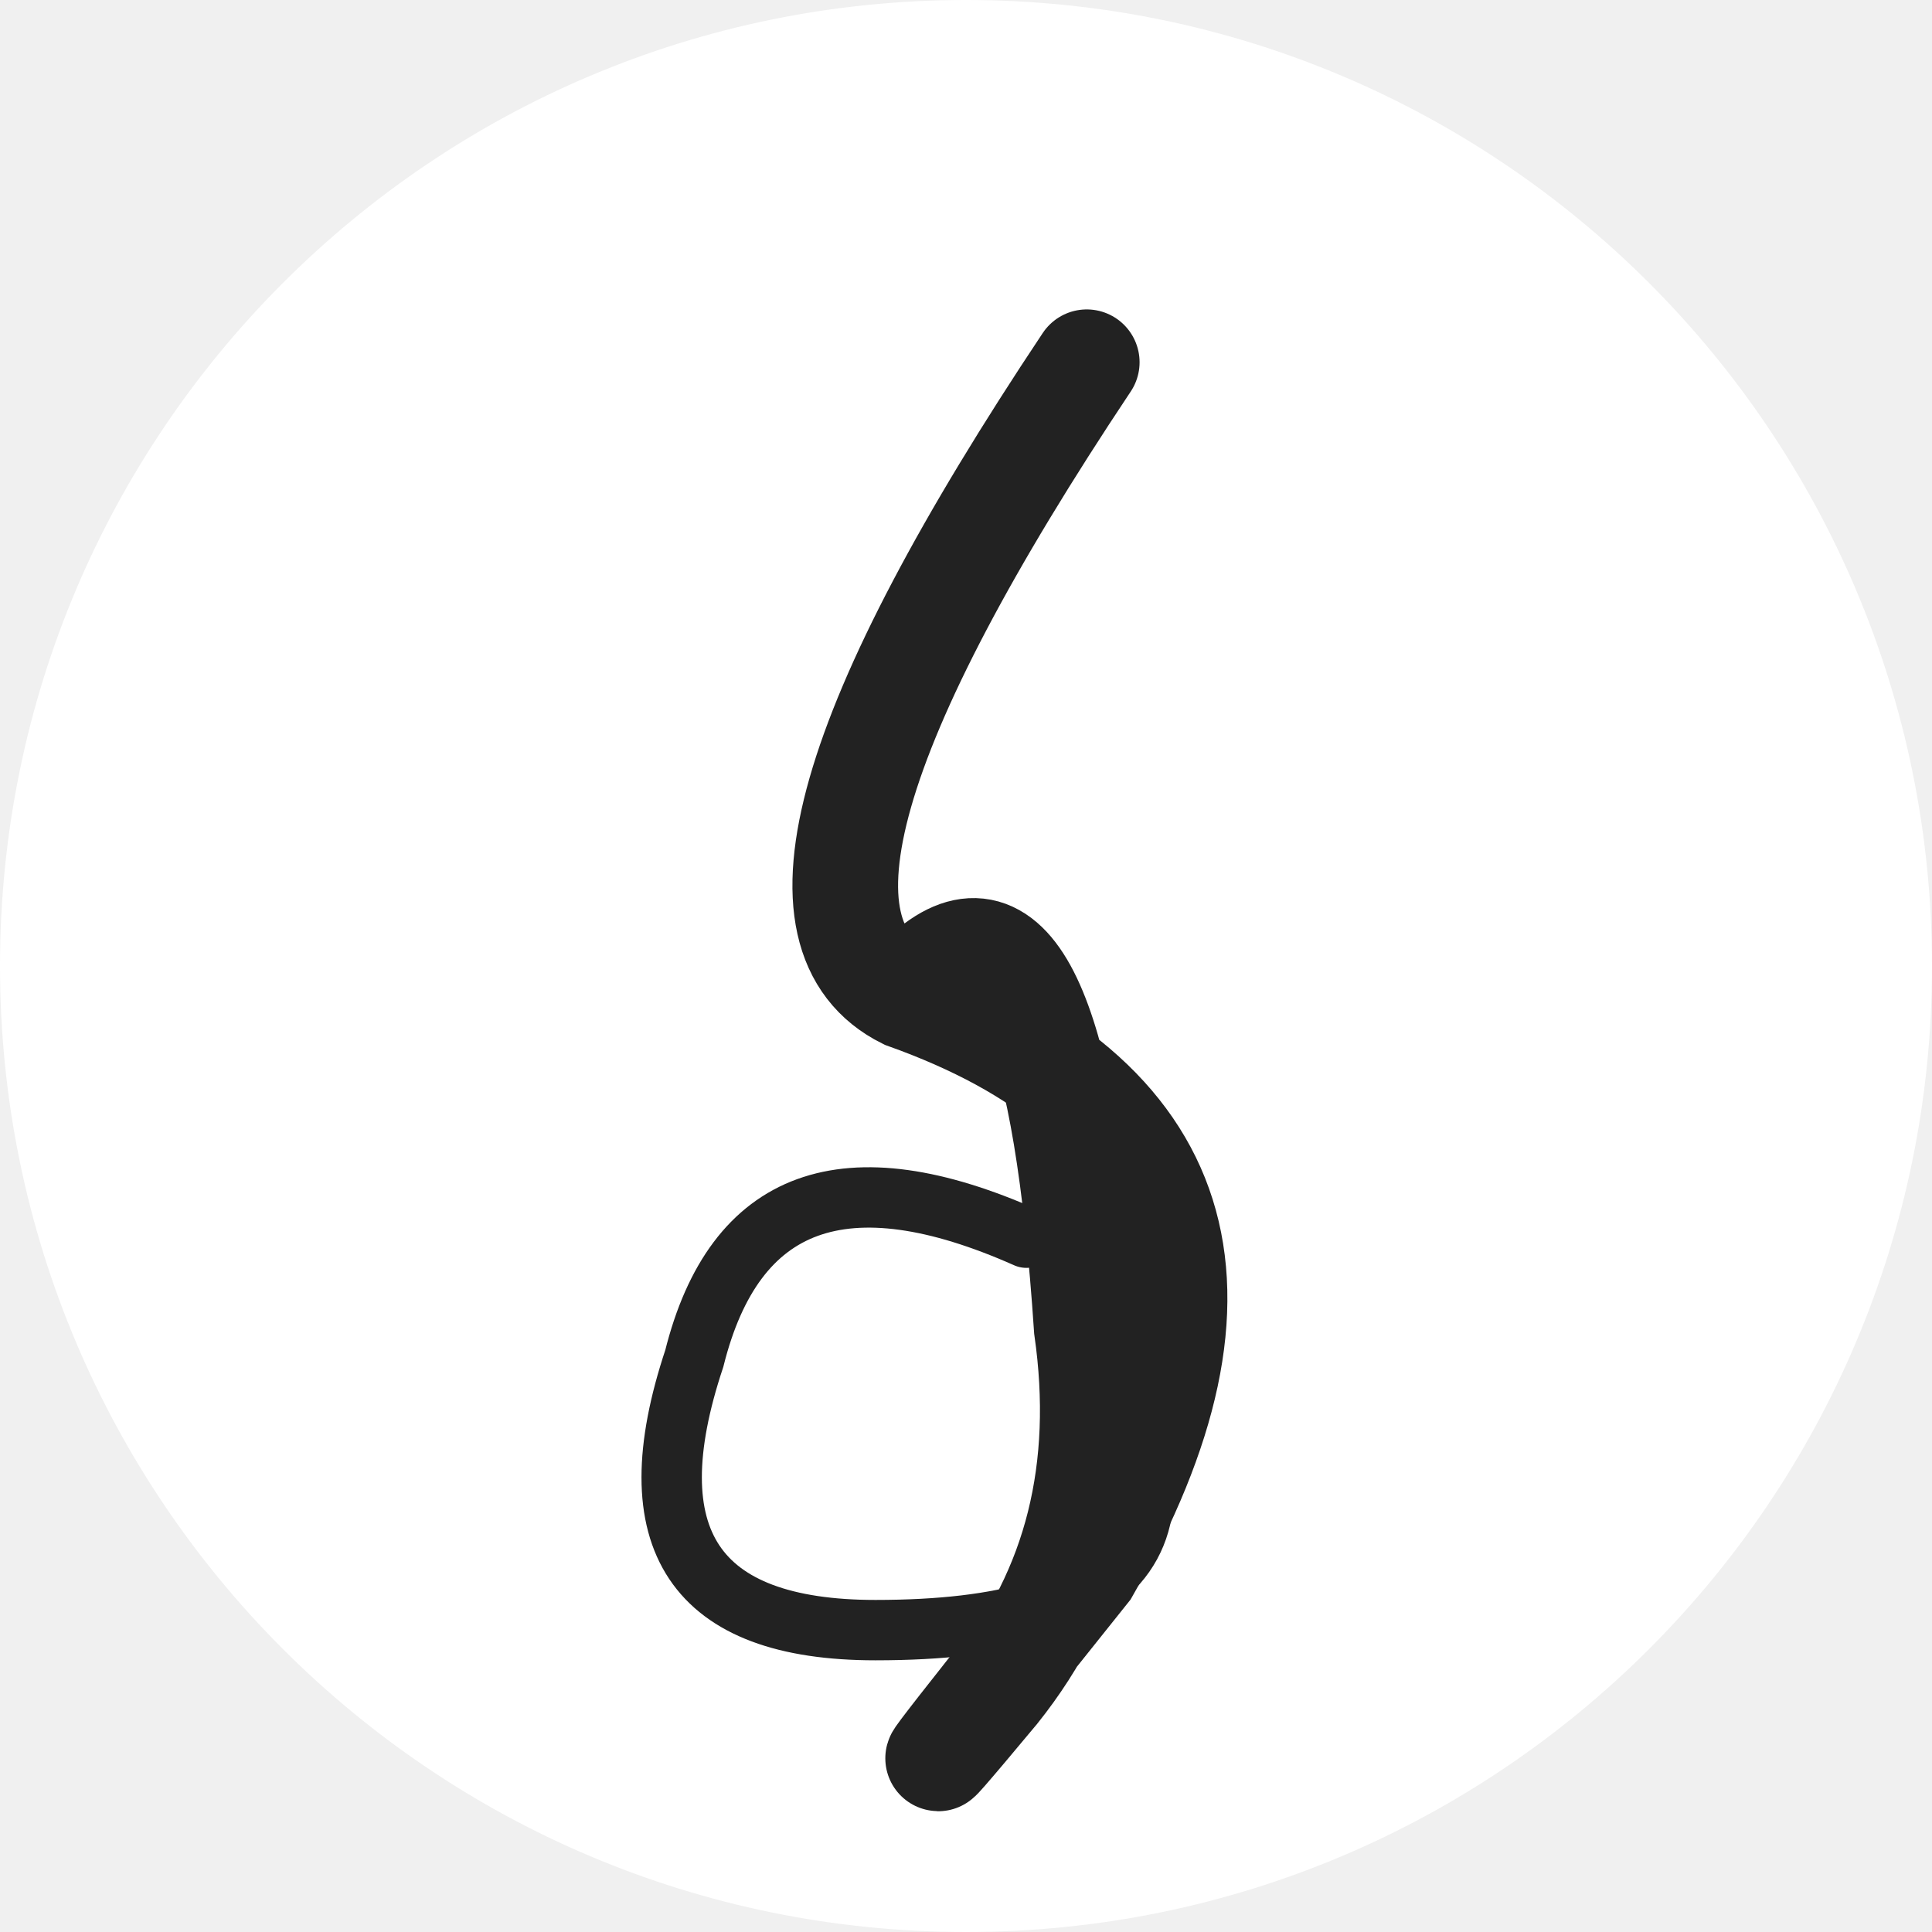
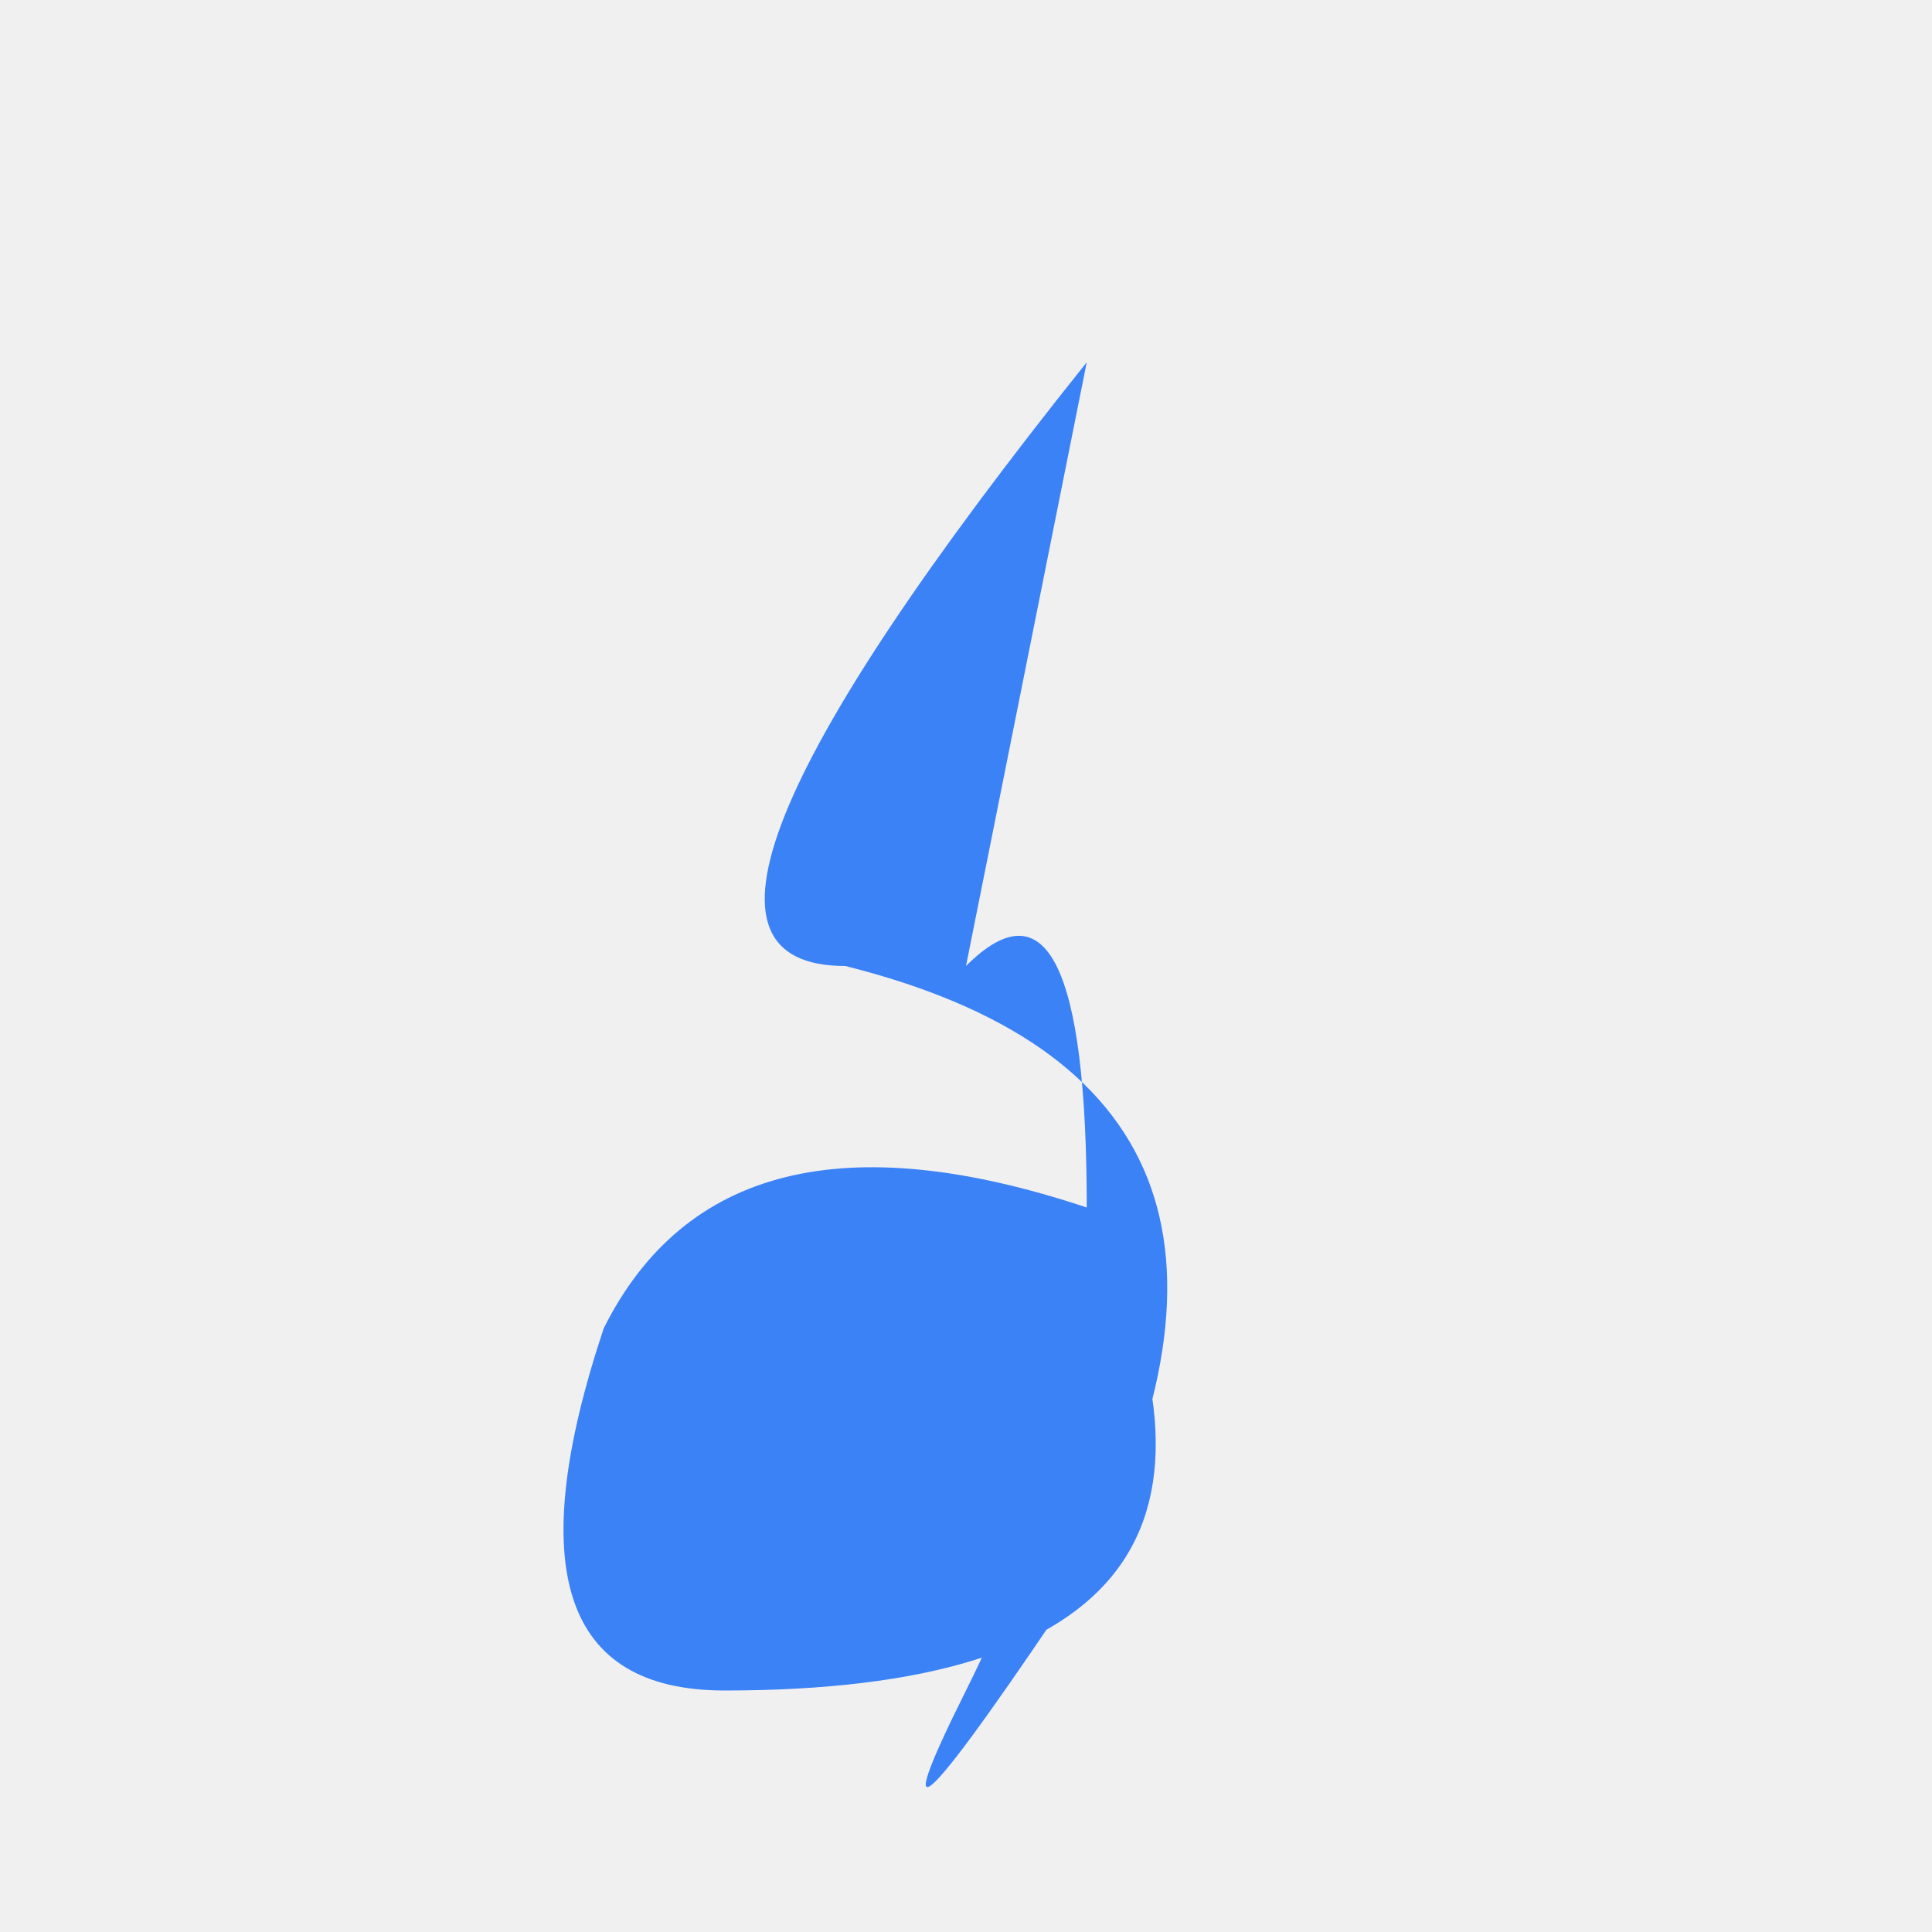
- <svg xmlns="http://www.w3.org/2000/svg" viewBox="0 0 64 64">
-   <circle fill="#fff" cx="32" cy="32" r="32" />
-   <path d="M36 12            Q24 30 30 33            Q44 38 36 52            Q28 62 33 56            Q37 51 36 44            Q35 29 31 32" stroke="#222" stroke-width="3.5" fill="none" stroke-linecap="round" />
-   <path d="M36 44            Q42 54 29 54            Q20 54 23 45            Q25 37 34 41" stroke="#222" stroke-width="2" fill="none" stroke-linecap="round" />
+ <svg xmlns="http://www.w3.org/2000/svg" viewBox="0 0 16 16">
+   <path fill="#3b82f6" d="M9 3 Q5 8 7 8 Q11 9 9 13 Q7 16 8 14 Q9 12 9 10 Q9 7 8 8            M9 10 Q11 14 6 14 Q4 14 5 11 Q6 9 9 10" />
</svg>
